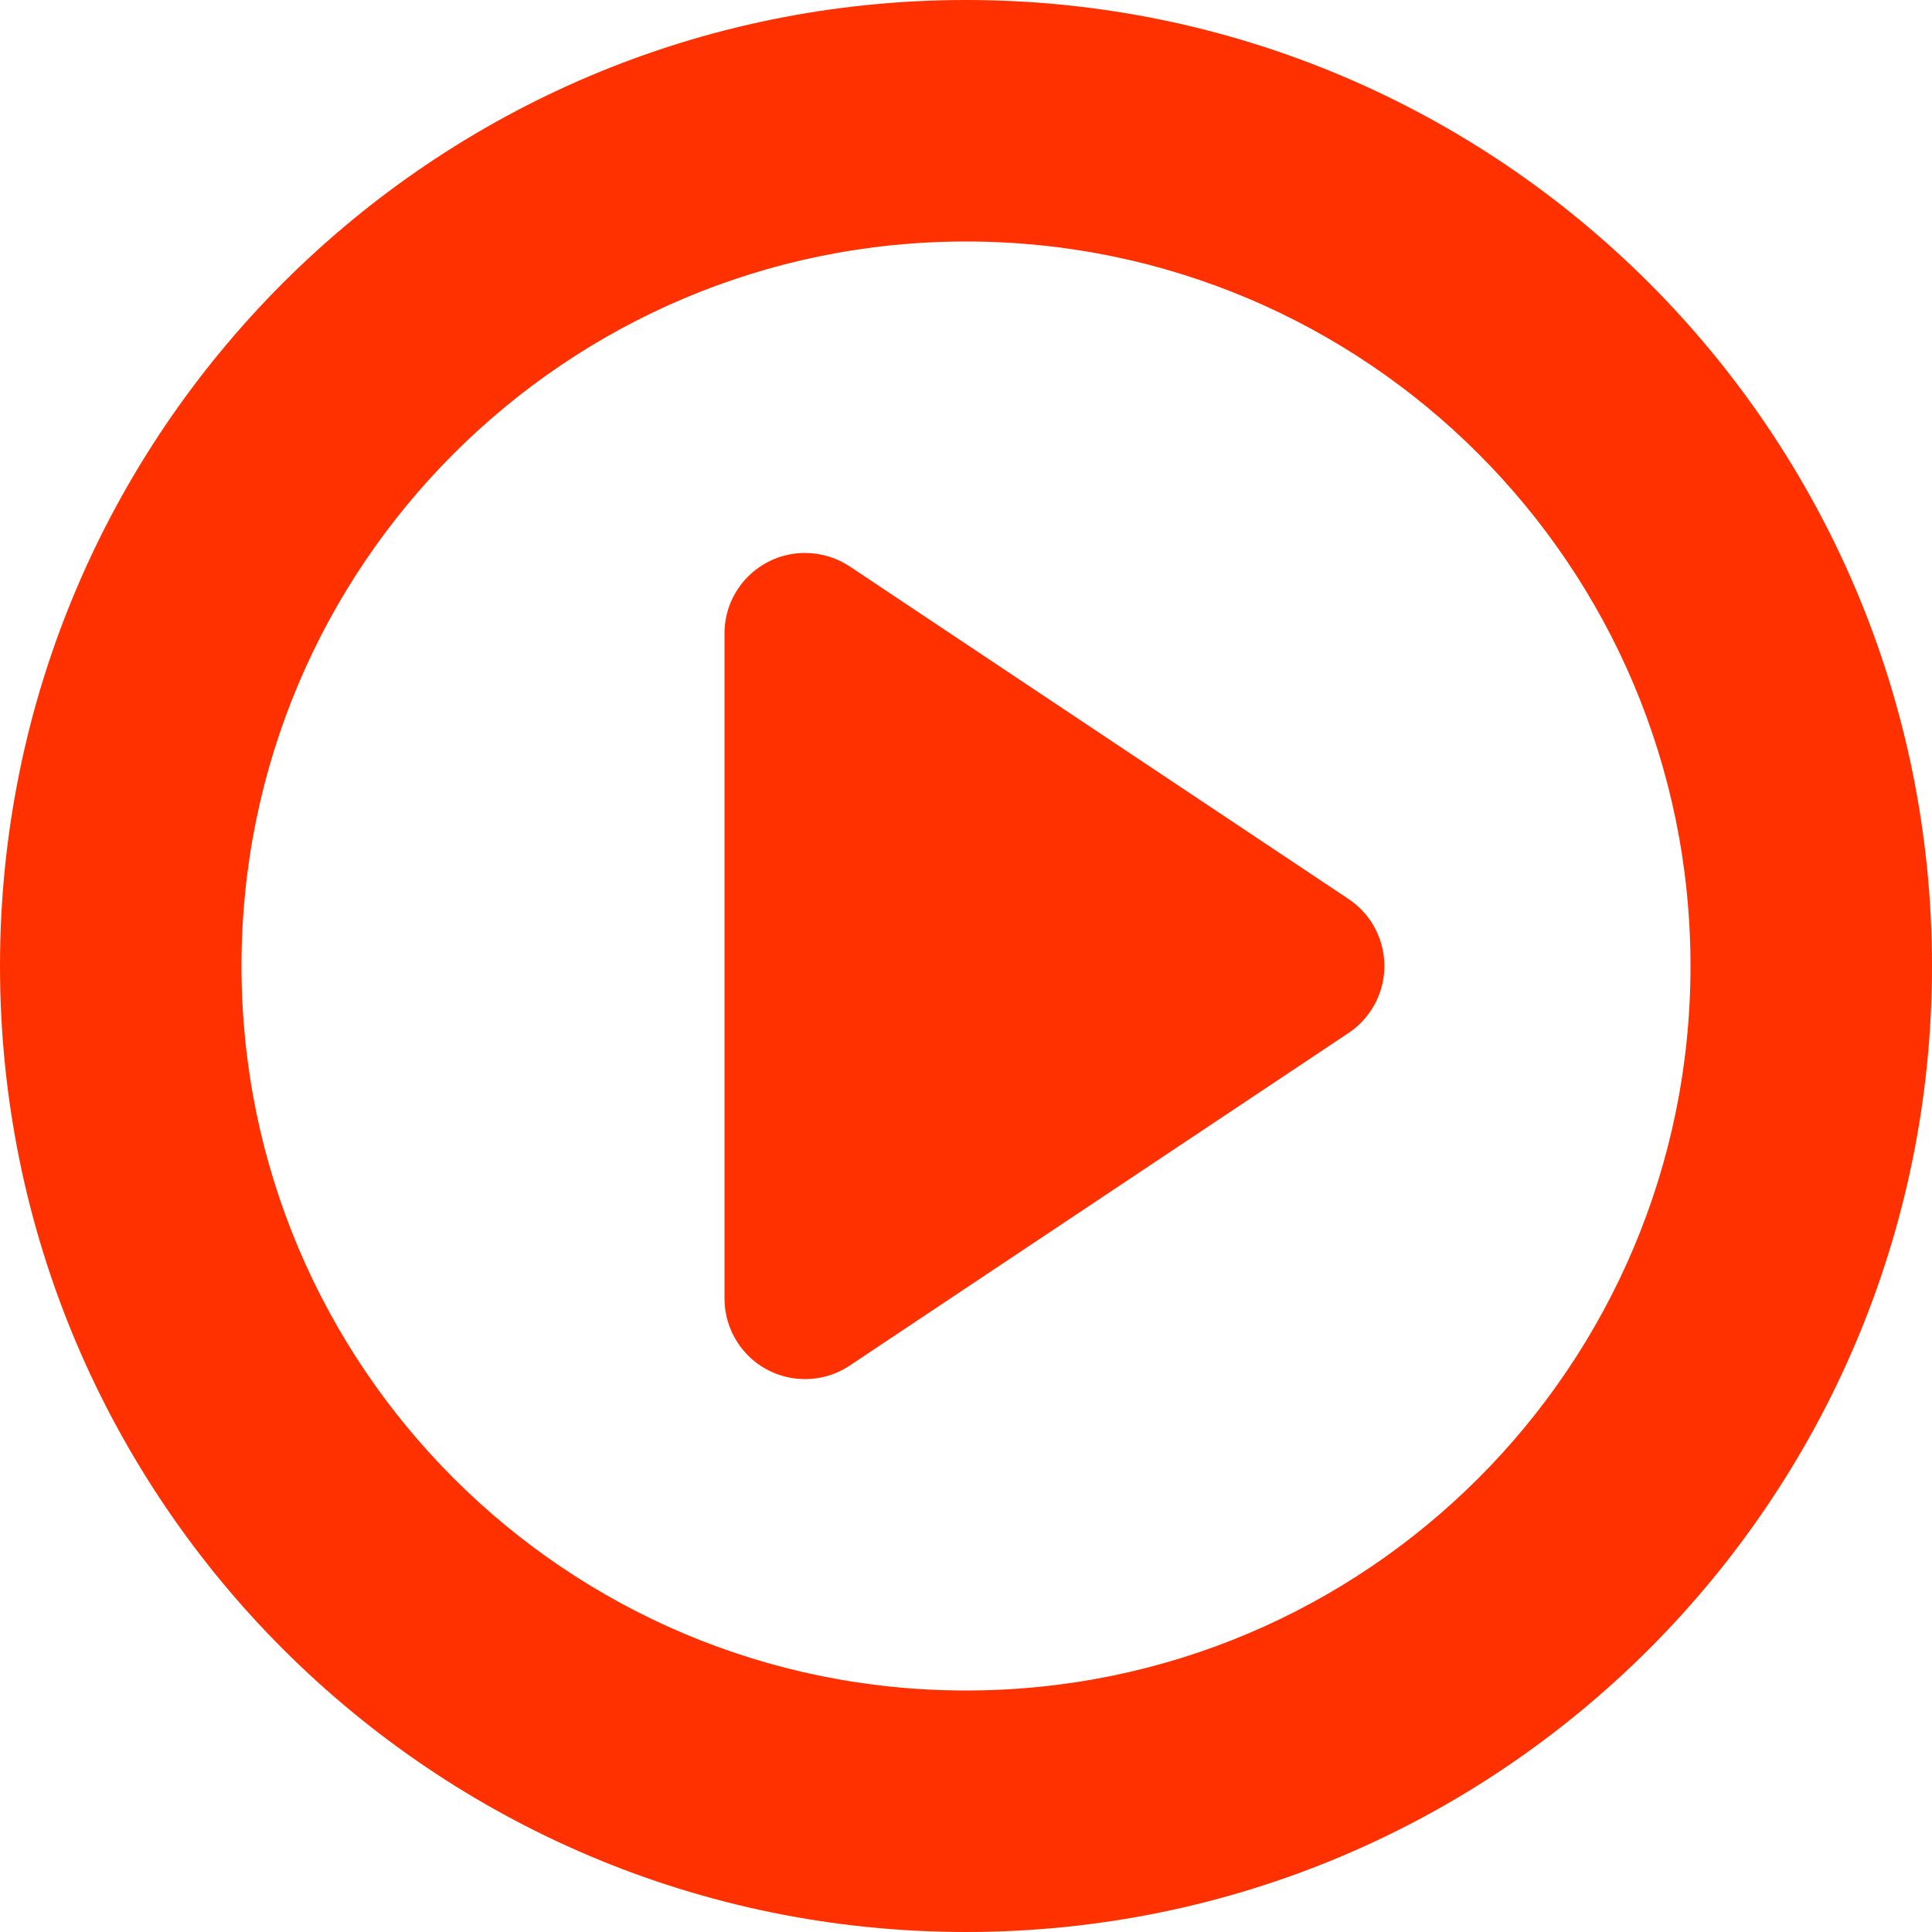
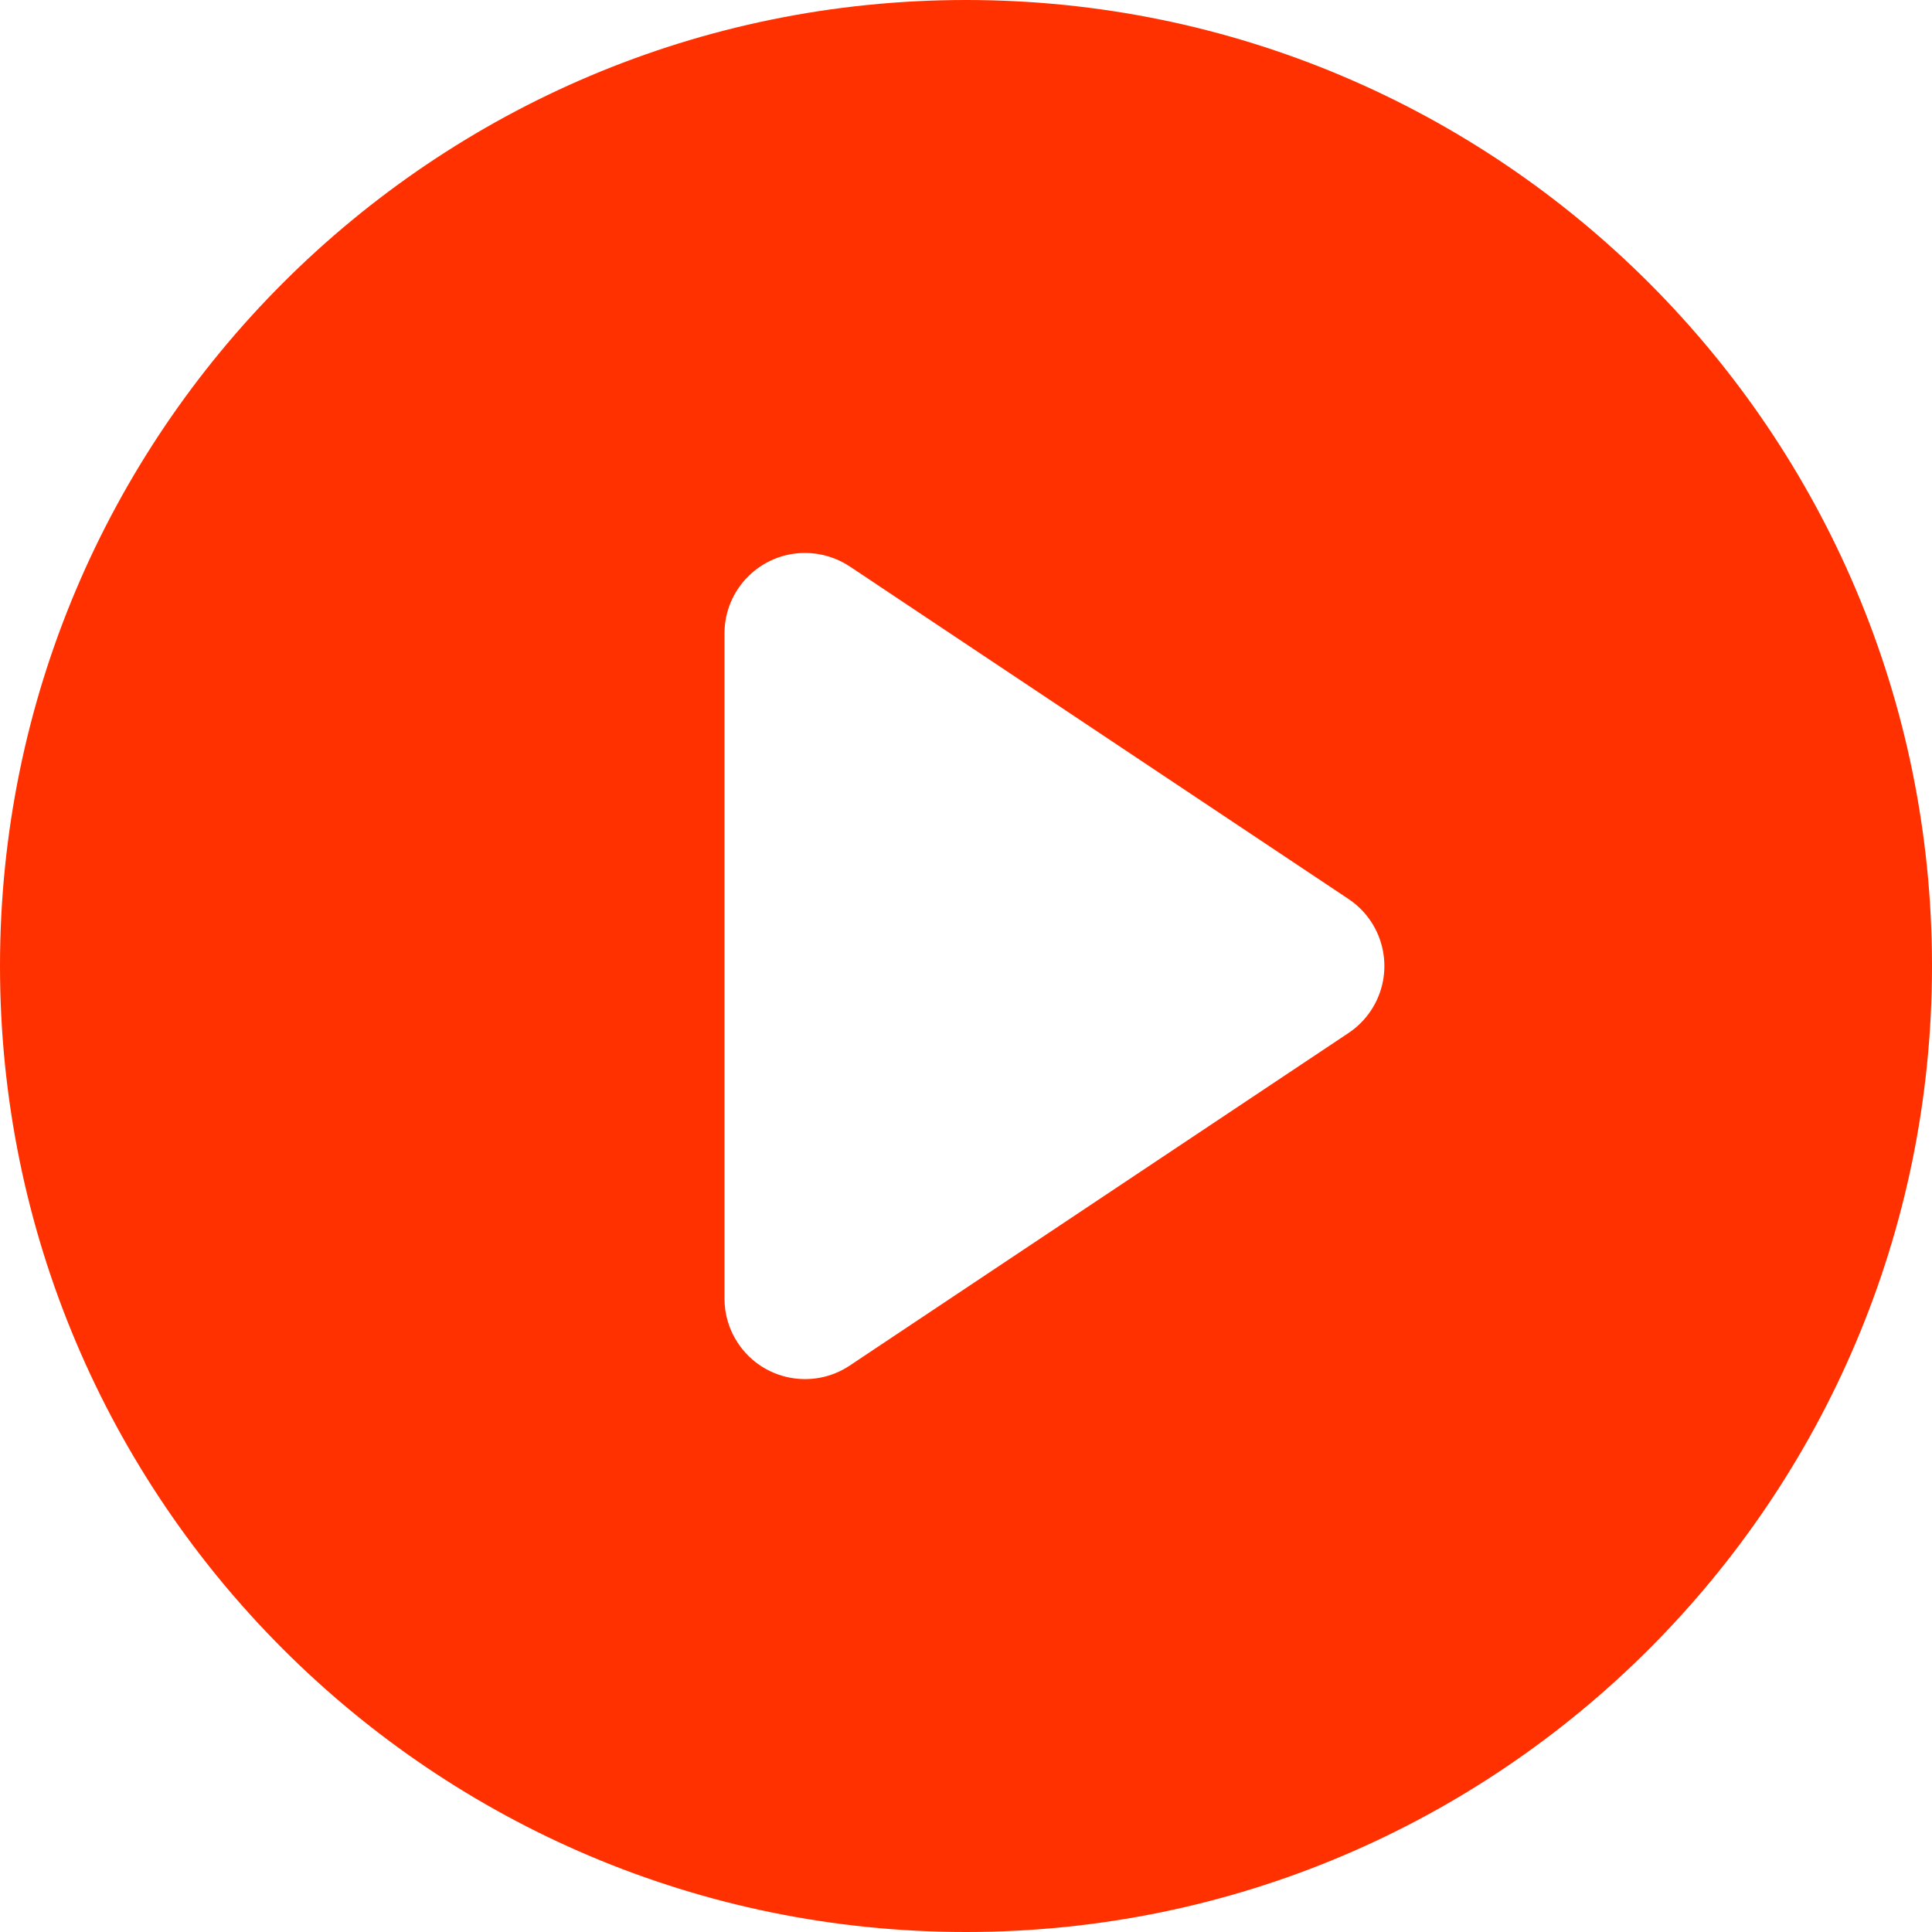
<svg xmlns="http://www.w3.org/2000/svg" width="24px" height="24px" viewBox="0 0 24 24" version="1.1">
  <g id="arrow" stroke="none" stroke-width="1" fill="none" fill-rule="evenodd">
-     <path d="M12,24 C18.627,24 24,18.627 24,12 C24,5.373 18.627,0 12,0 C5.373,0 0,5.373 0,12 C0,18.627 5.373,24 12,24 Z M12,21 C7.029,21 3,16.971 3,12 C3,7.029 7.029,3 12,3 C16.971,3 21,7.029 21,12 C21,16.971 16.971,21 12,21 Z" id="Oval" fill="#FF3100" fill-rule="nonzero" />
-     <path d="M10.555,7.036 L16.752,11.168 C17.211,11.474 17.336,12.095 17.029,12.555 C16.956,12.665 16.862,12.759 16.752,12.832 L10.555,16.964 C10.095,17.27 9.474,17.146 9.168,16.686 C9.058,16.522 9,16.329 9,16.131 L9,7.869 C9,7.316 9.448,6.869 10,6.869 C10.197,6.869 10.39,6.927 10.555,7.036 Z" id="Rectangle" fill="#FF3100" />
+     <path d="M12,24 C5.373,24 0,18.627 0,12 C0,5.373 5.373,0 12,0 C18.627,0 24,5.373 24,12 C24,18.627 18.627,24 12,24 Z M10.555,7.036 C10.39,6.927 10.197,6.869 10,6.869 C9.448,6.869 9,7.316 9,7.869 L9,16.131 C9,16.329 9.058,16.522 9.168,16.686 C9.474,17.146 10.095,17.27 10.555,16.964 L16.752,12.832 C16.862,12.759 16.956,12.665 17.029,12.555 C17.336,12.095 17.211,11.474 16.752,11.168 L10.555,7.036 Z" id="Combined-Shape" fill="#FF3100" />
  </g>
</svg>
